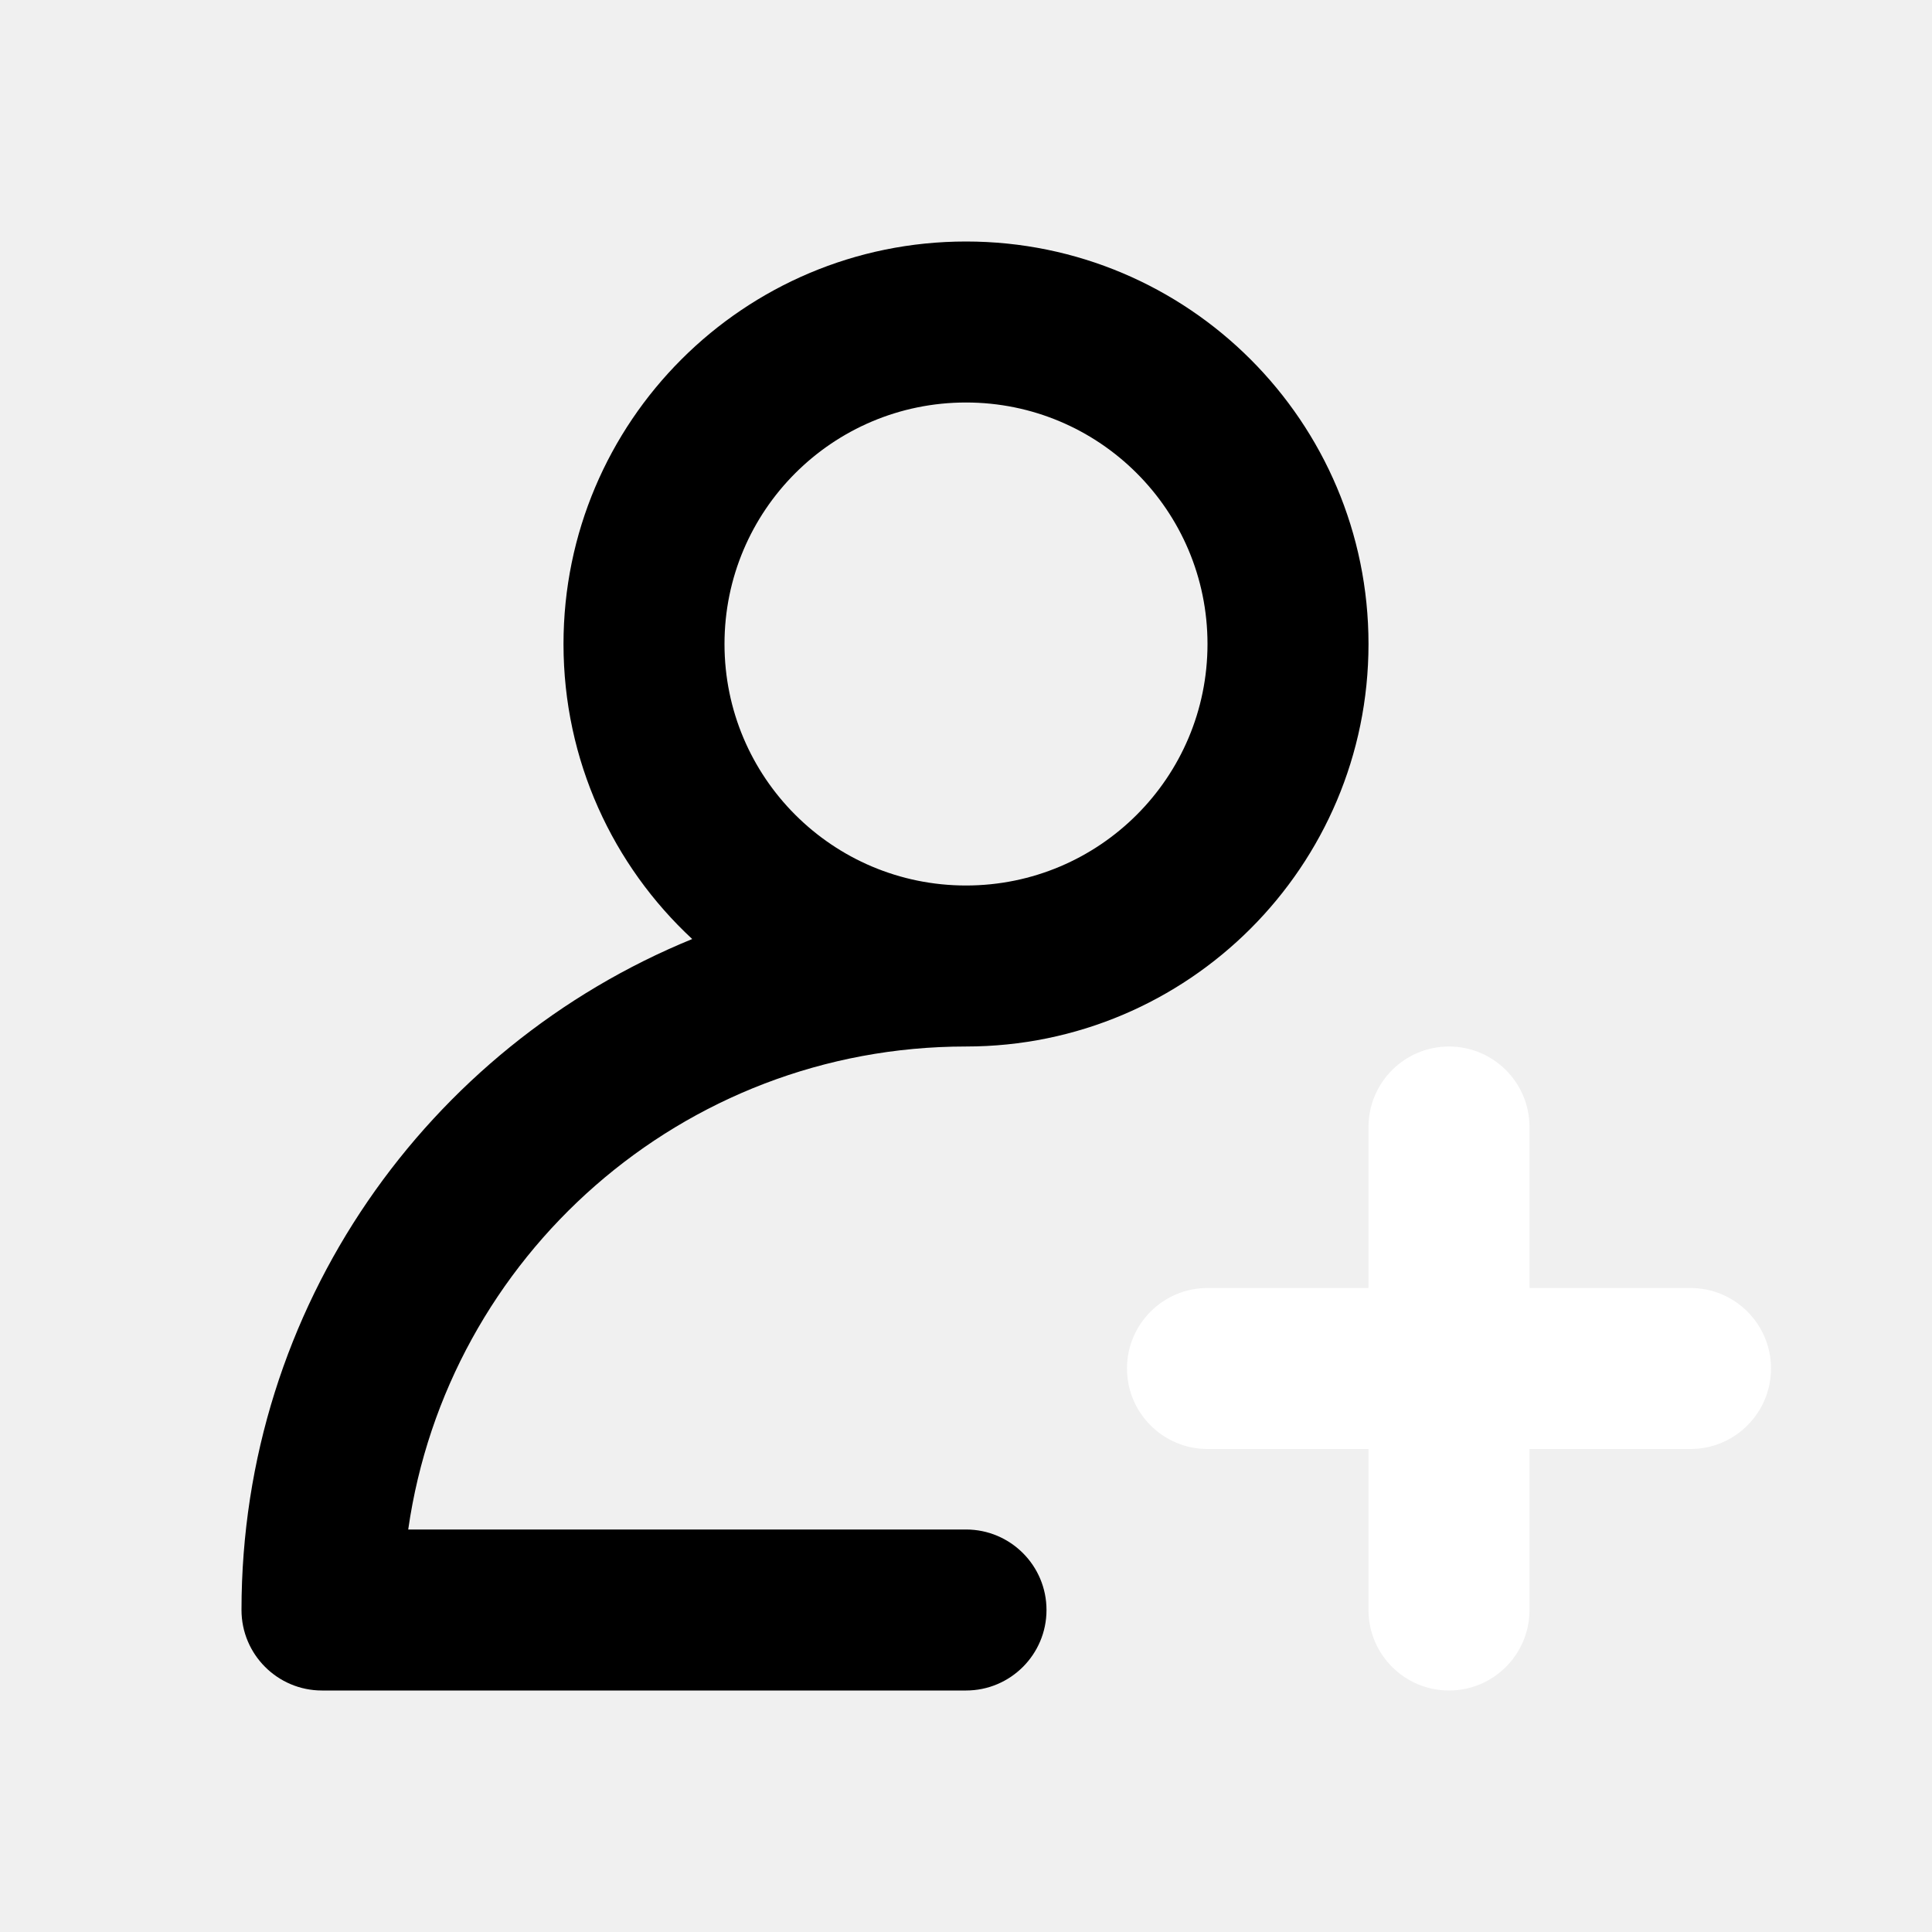
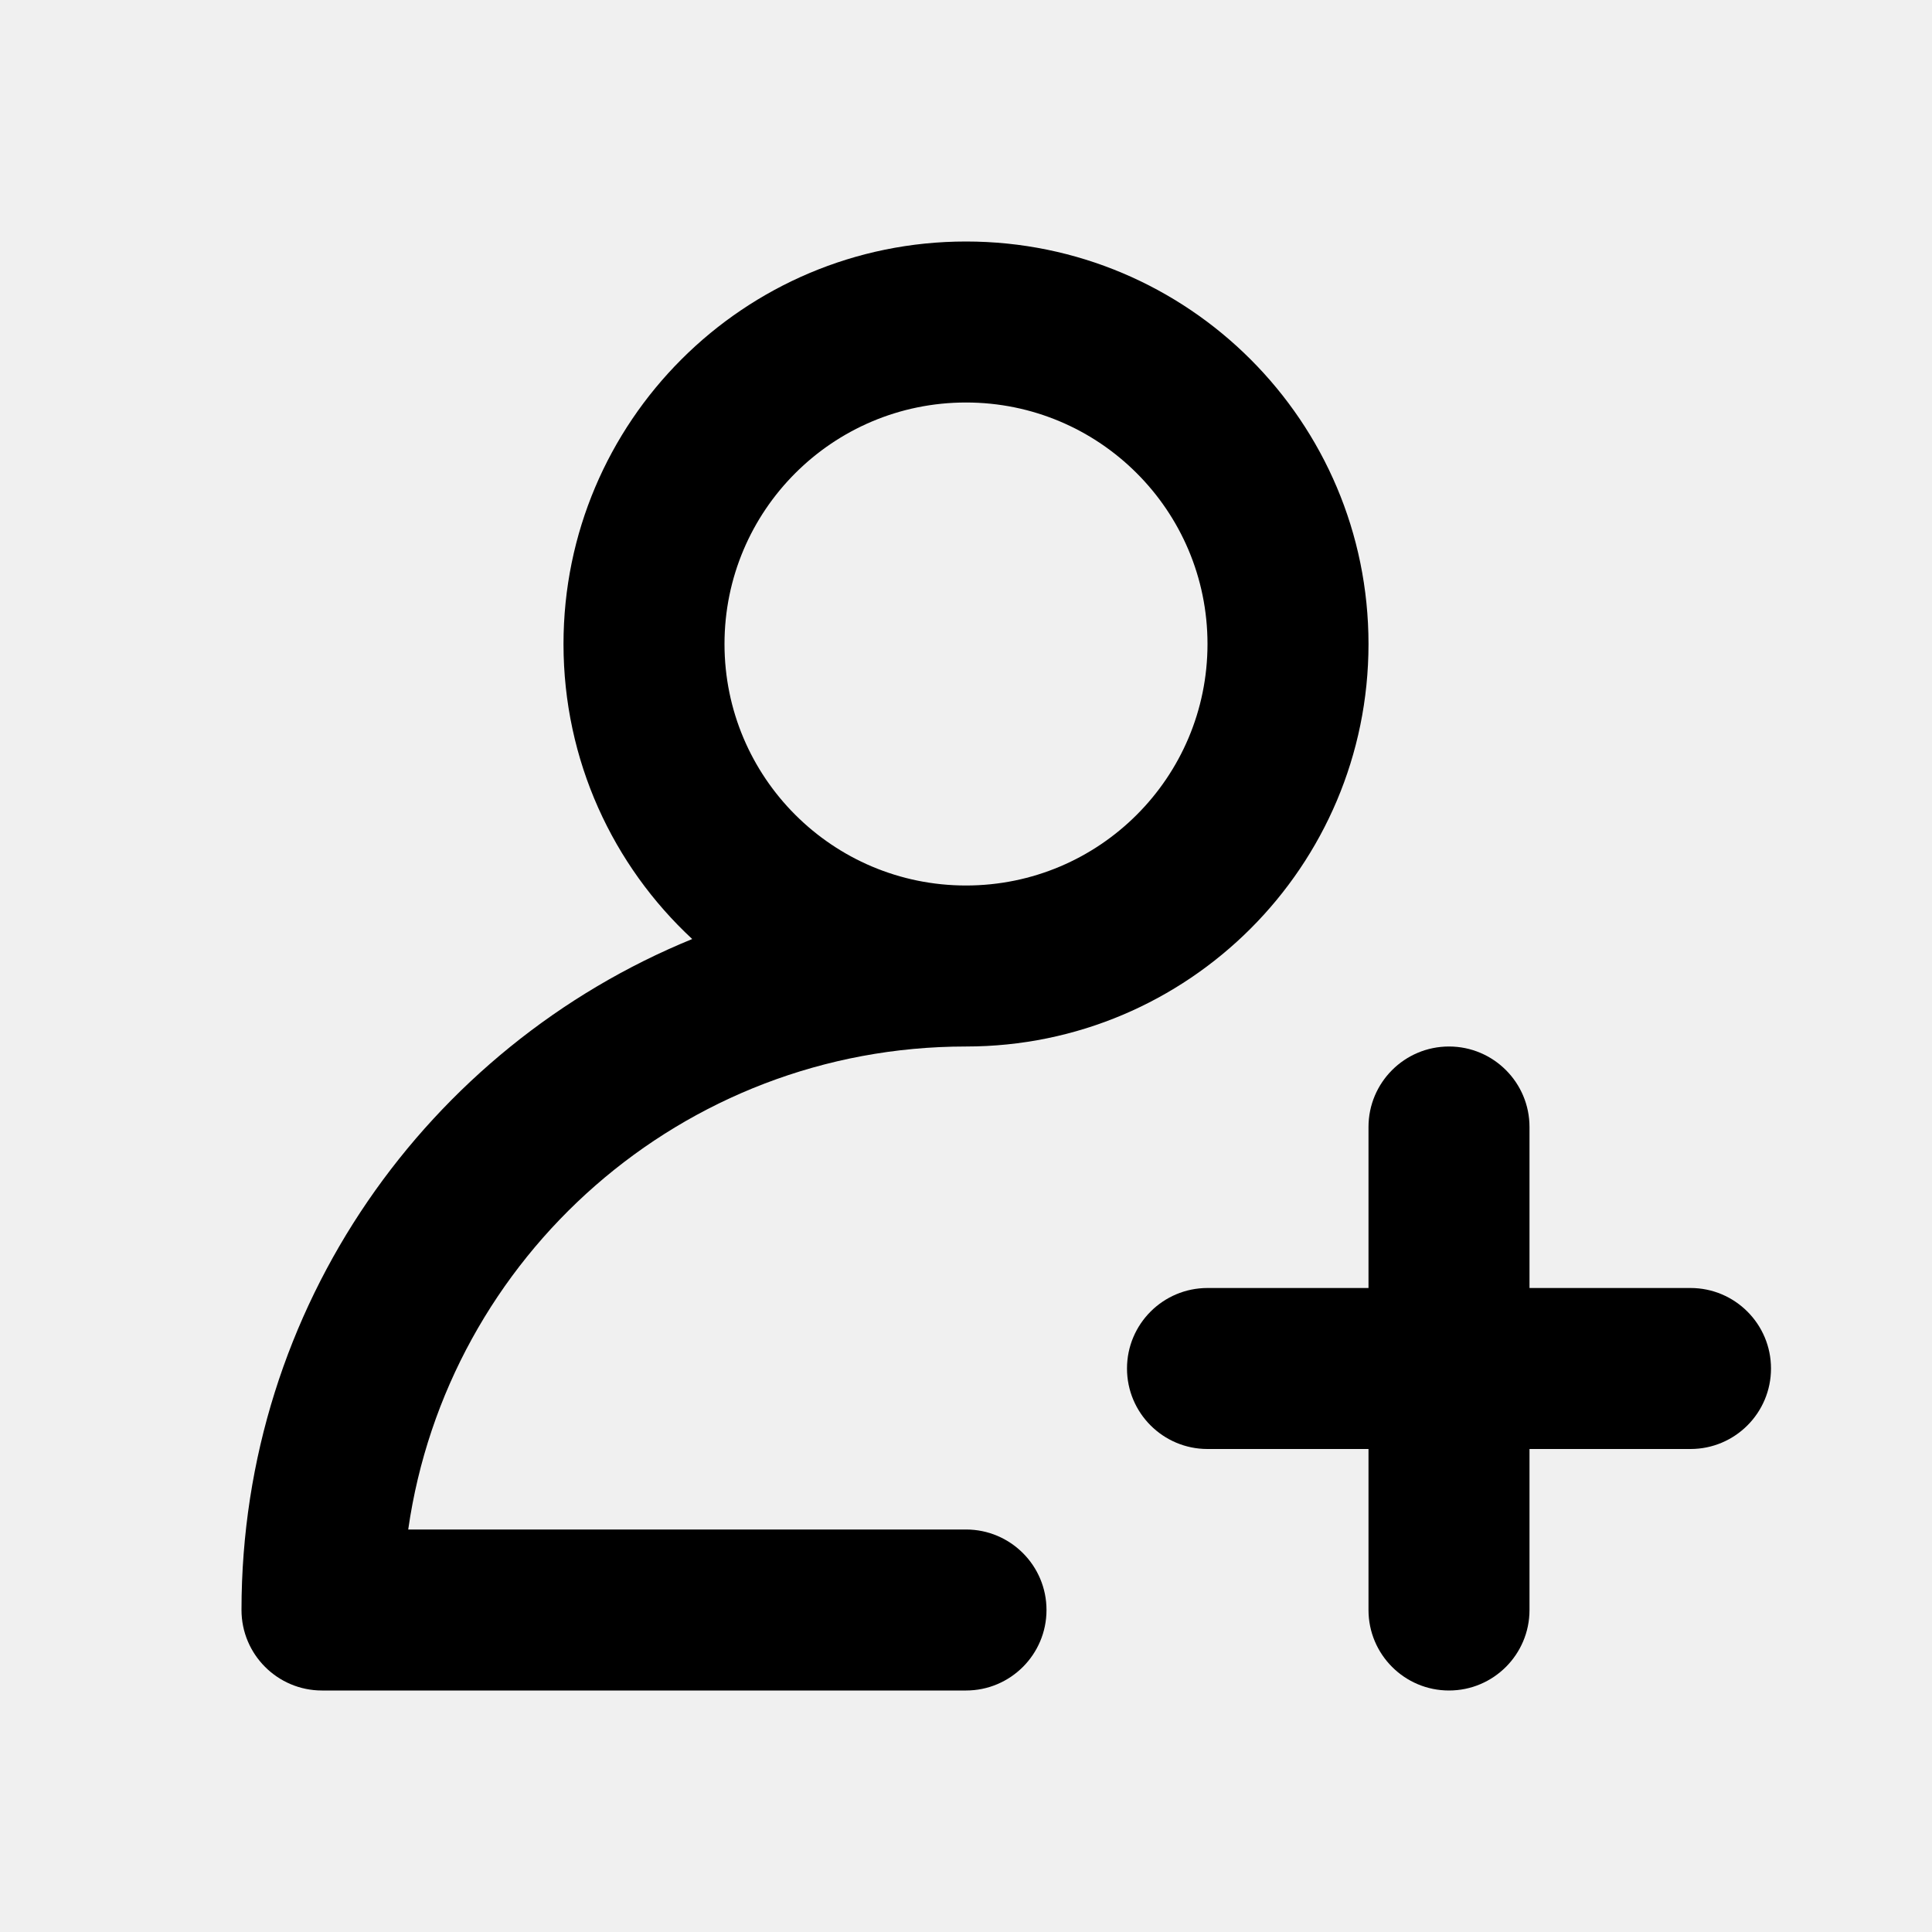
<svg xmlns="http://www.w3.org/2000/svg" width="24" height="24" role="presentation" focusable="false" viewBox="0 0 24 24">
  <path fill-rule="evenodd" clip-rule="evenodd" d="M12 13C14.761 13 17 10.761 17 8C17 5.239 14.761 3 12 3C9.239 3 7 5.239 7 8C7 9.448 7.615 10.752 8.599 11.665C5.314 13.007 3 16.233 3 20C3 20.552 3.448 21 4 21H12C12.552 21 13 20.552 13 20C13 19.448 12.552 19 12 19H5.071C5.556 15.608 8.474 13 12 13ZM15 8C15 9.657 13.657 11 12 11C10.343 11 9 9.657 9 8C9 6.343 10.343 5 12 5C13.657 5 15 6.343 15 8Z" fill="currentColor" />
-   <path d="M17 14C17 13.448 17.448 13 18 13C18.552 13 19 13.448 19 14V16H21C21.552 16 22 16.448 22 17C22 17.552 21.552 18 21 18H19V20C19 20.552 18.552 21 18 21C17.448 21 17 20.552 17 20V18H15C14.448 18 14 17.552 14 17C14 16.448 14.448 16 15 16H17V14Z" fill="#ffffff" />
+   <path d="M17 14C17 13.448 17.448 13 18 13C18.552 13 19 13.448 19 14V16H21C21.552 16 22 16.448 22 17C22 17.552 21.552 18 21 18H19V20C19 20.552 18.552 21 18 21C17.448 21 17 20.552 17 20V18H15C14.448 18 14 17.552 14 17C14 16.448 14.448 16 15 16H17V14Z" fill="currentColor" />
</svg>
